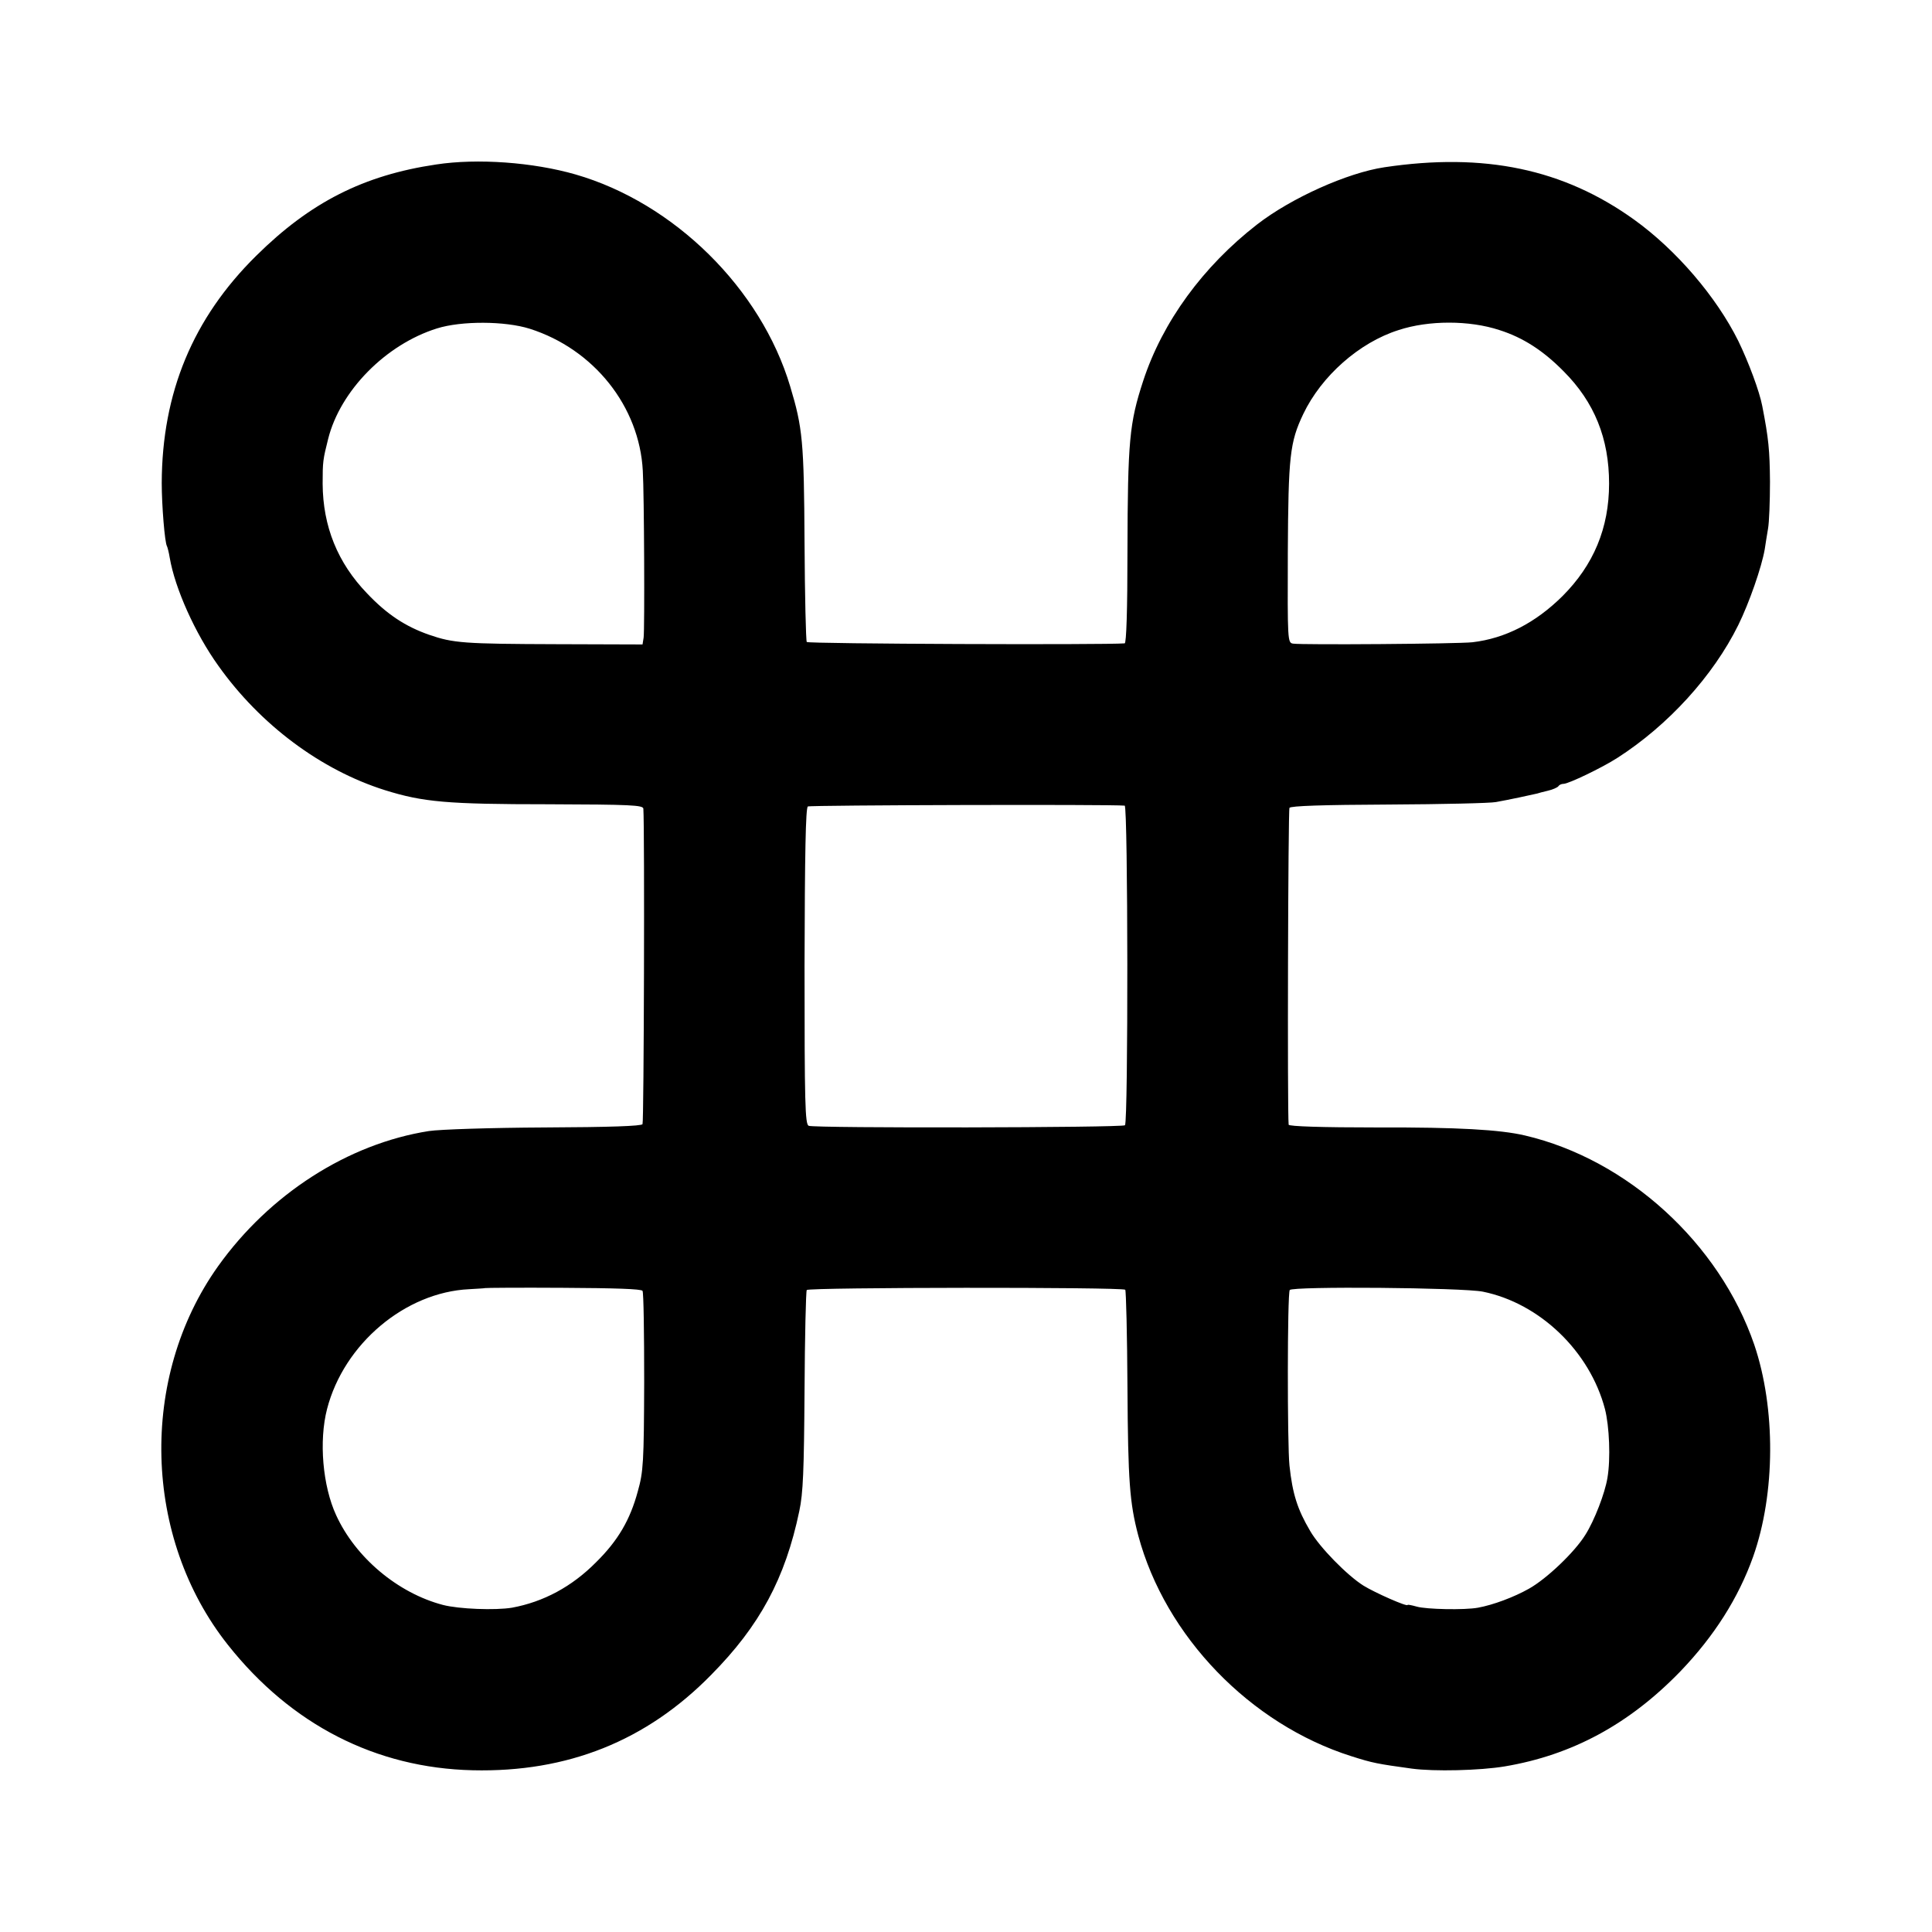
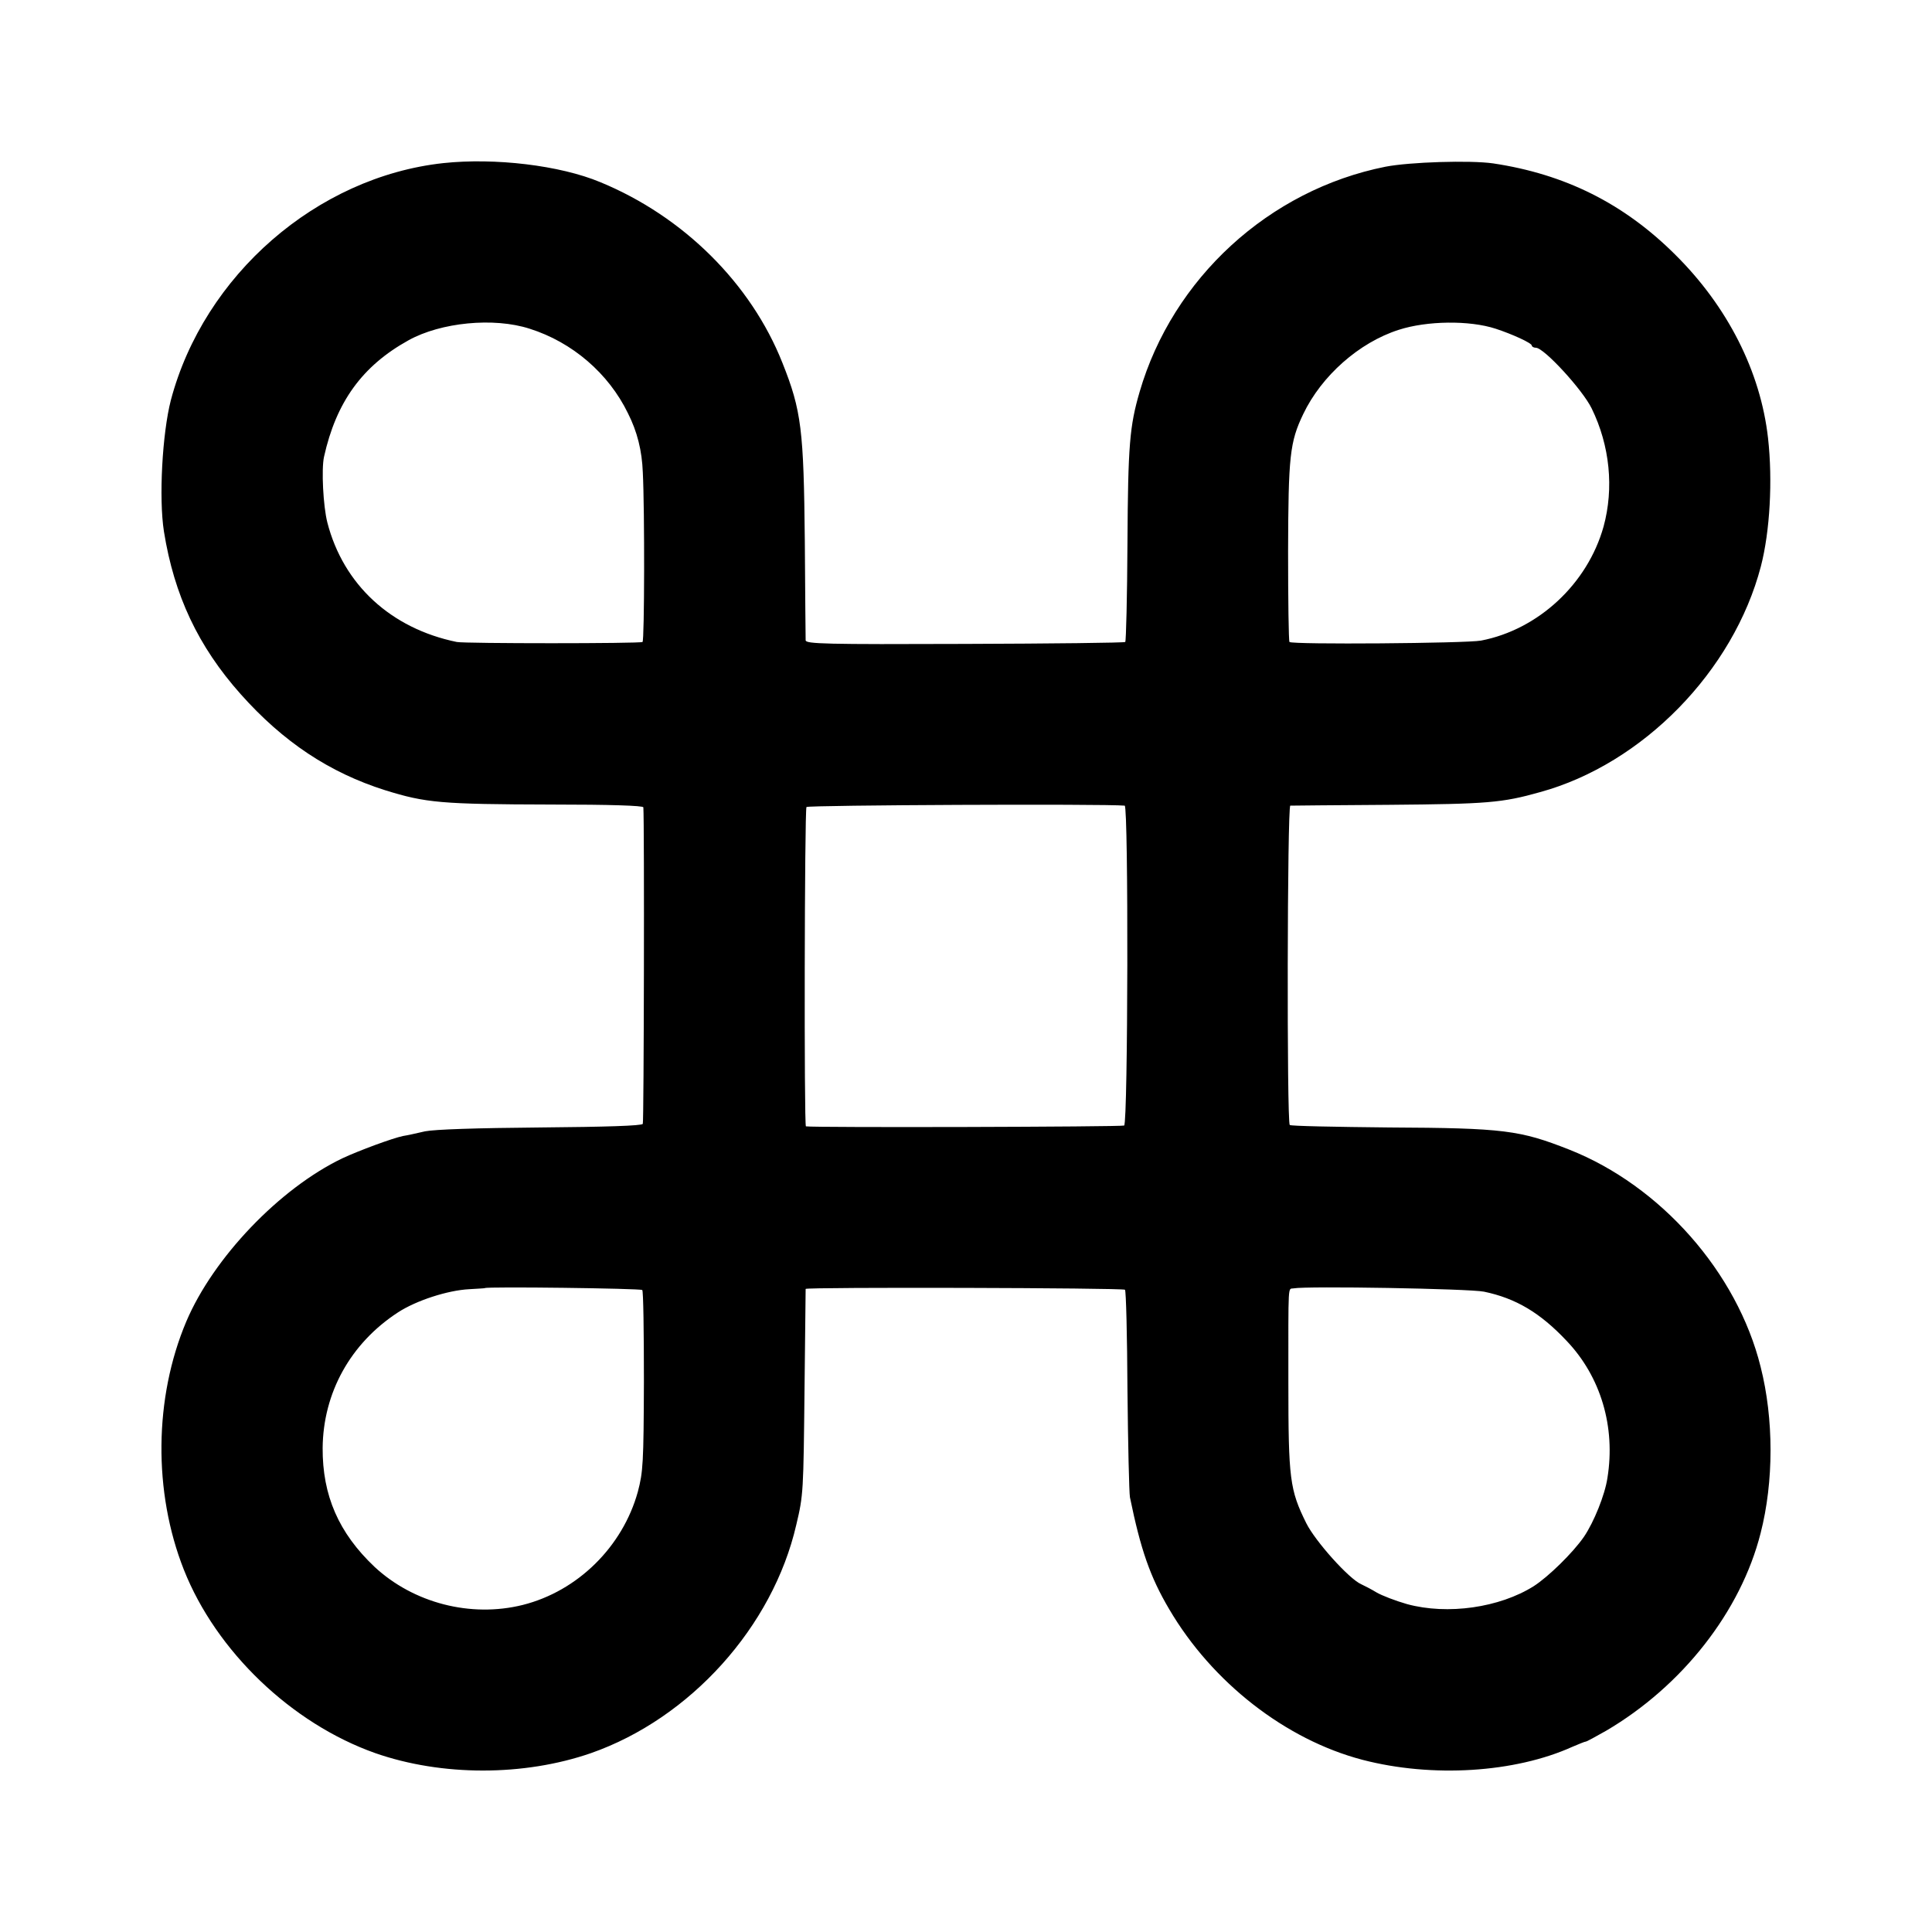
<svg xmlns="http://www.w3.org/2000/svg" version="1.0" width="700pt" height="700pt" viewBox="0 0 700 700" preserveAspectRatio="xMidYMid meet">
  <g transform="translate(0,700) scale(0.1,-0.1)" fill="#000000" stroke="none">
-     <path d="M1580 6404 c-263 -39 -456 -137 -652 -331 -229 -226 -341 -496 -342 -823 0 -81 11 -217 19 -229 2 -4 7 -23 10 -42 19 -111 92 -274 176 -391 152 -214 372 -378 604 -451 138 -43 224 -51 592 -51 298 -1 343 -3 344 -16 5 -75 2 -1135 -3 -1143 -4 -7 -118 -11 -355 -12 -196 -1 -379 -7 -419 -13 -293 -46 -577 -228 -764 -490 -287 -403 -272 -984 36 -1372 229 -289 536 -446 887 -454 343 -8 629 106 864 346 176 178 268 349 319 593 14 65 17 147 19 436 1 196 5 360 8 365 6 10 1143 11 1154 1 3 -4 7 -163 8 -355 2 -339 8 -417 39 -535 98 -366 406 -684 772 -800 78 -25 96 -28 219 -45 81 -11 247 -7 337 8 244 41 451 153 636 344 123 128 211 267 264 416 81 229 82 538 4 768 -126 367 -459 671 -831 758 -89 21 -245 30 -532 29 -208 0 -323 4 -324 10 -5 49 -2 1140 3 1148 4 7 120 11 360 12 194 1 369 5 388 9 41 7 143 29 150 31 3 1 20 6 38 10 18 4 35 12 38 16 3 5 11 9 19 9 18 0 139 58 195 94 184 118 347 297 438 481 40 81 85 211 96 275 3 19 8 53 12 75 4 22 7 99 7 170 -1 114 -5 156 -28 274 -10 53 -50 160 -87 236 -79 159 -224 329 -377 439 -256 184 -543 244 -905 190 -134 -20 -337 -111 -461 -207 -196 -152 -343 -353 -413 -567 -50 -153 -56 -216 -57 -617 0 -215 -4 -333 -10 -334 -70 -6 -1148 -2 -1152 5 -3 5 -7 167 -8 360 -2 368 -7 416 -52 566 -106 355 -421 665 -778 768 -153 44 -355 59 -505 36z m339 -595 c233 -74 398 -282 410 -515 5 -83 7 -574 3 -604 l-4 -25 -311 1 c-337 1 -375 4 -462 34 -86 30 -153 74 -225 150 -107 111 -160 243 -161 397 0 81 1 87 20 163 44 175 209 342 394 400 89 28 247 27 336 -1z m3514 -5 c85 -27 158 -74 232 -149 112 -112 165 -244 165 -407 0 -161 -56 -295 -169 -408 -98 -97 -207 -153 -326 -167 -54 -6 -617 -10 -650 -5 -20 3 -20 11 -19 330 2 349 7 399 56 502 66 138 203 259 345 304 109 36 257 36 366 0z m-1358 -1723 c12 -1 13 -1146 1 -1158 -9 -9 -1126 -11 -1146 -2 -13 6 -15 80 -15 579 1 406 4 573 12 578 8 5 1098 8 1148 3z m-1747 -1758 c4 -6 6 -155 6 -330 -1 -291 -3 -325 -23 -396 -28 -104 -72 -179 -151 -257 -88 -89 -191 -144 -305 -165 -61 -10 -192 -5 -250 10 -164 43 -317 172 -387 325 -49 106 -63 269 -33 385 61 236 283 423 515 434 30 2 56 3 57 4 1 1 128 2 283 1 187 -1 284 -4 288 -11z m3045 -3 c206 -42 387 -216 442 -425 16 -62 21 -181 9 -250 -9 -55 -47 -154 -80 -206 -39 -63 -140 -159 -204 -195 -55 -31 -130 -59 -185 -69 -49 -9 -188 -6 -222 4 -18 5 -33 8 -33 6 0 -8 -118 44 -160 70 -59 37 -159 139 -193 198 -46 78 -64 134 -75 237 -8 75 -8 623 1 636 8 14 626 9 700 -6z" />
+     <path d="M1606 6409 c-458 -50 -867 -406 -987 -859 -31 -121 -44 -355 -25 -476 37 -231 124 -416 278 -589 154 -173 321 -284 523 -348 148 -46 202 -51 602 -52 215 0 333 -4 334 -10 4 -56 2 -1140 -2 -1147 -4 -7 -135 -11 -370 -13 -236 -2 -383 -7 -419 -14 -30 -7 -66 -15 -80 -17 -38 -8 -158 -52 -220 -81 -227 -109 -467 -360 -565 -591 -117 -277 -120 -618 -9 -899 117 -296 391 -558 694 -665 241 -84 538 -84 781 0 360 126 659 458 744 827 26 109 26 120 30 495 2 195 4 357 4 360 1 7 1150 4 1157 -3 4 -4 8 -167 9 -364 2 -197 6 -371 9 -388 39 -190 73 -288 142 -405 156 -266 422 -473 700 -546 253 -66 553 -47 761 47 24 10 45 19 49 19 3 0 36 18 73 39 276 162 488 432 560 716 48 187 48 414 0 603 -85 342 -362 656 -694 787 -178 70 -235 78 -653 80 -194 2 -356 5 -359 9 -11 11 -9 1156 2 1157 6 0 168 2 360 3 353 3 407 7 545 46 372 102 701 439 800 818 33 127 43 312 26 464 -27 242 -147 478 -337 666 -186 185 -399 291 -659 330 -84 12 -302 5 -390 -12 -422 -84 -771 -404 -891 -816 -36 -124 -42 -191 -44 -548 -1 -194 -5 -355 -8 -358 -3 -3 -264 -6 -581 -7 -506 -2 -576 0 -577 13 0 8 -2 170 -3 360 -4 402 -12 472 -81 645 -114 288 -359 531 -660 655 -146 61 -382 89 -569 69z m313 -600 c155 -49 286 -162 356 -306 34 -67 51 -136 54 -214 7 -138 6 -611 -1 -615 -9 -6 -646 -6 -673 0 -239 49 -411 208 -469 433 -15 59 -22 193 -12 238 44 198 138 329 306 422 117 65 309 84 439 42z m3500 0 c61 -20 131 -52 131 -61 0 -4 7 -8 15 -8 29 0 169 -152 202 -220 66 -135 81 -289 43 -428 -58 -207 -236 -373 -444 -413 -55 -10 -684 -15 -694 -5 -3 4 -5 152 -5 329 1 344 6 395 55 497 66 138 202 259 346 305 102 33 256 35 351 4z m-1344 -1728 c14 -1 12 -1151 -2 -1159 -8 -5 -1124 -8 -1153 -3 -7 1 -5 1145 2 1157 5 7 1077 12 1153 5z m-1748 -1755 c4 -3 6 -152 6 -330 -1 -297 -3 -329 -22 -401 -55 -199 -218 -360 -417 -410 -189 -47 -396 7 -537 138 -130 123 -189 259 -188 431 2 200 101 379 273 491 66 43 180 80 258 84 30 2 56 3 57 4 5 6 564 -1 570 -7z m3050 -6 c115 -24 203 -76 299 -178 124 -130 178 -312 148 -497 -9 -61 -49 -160 -85 -213 -40 -58 -129 -145 -182 -179 -124 -78 -312 -105 -459 -65 -42 12 -91 31 -110 42 -18 11 -43 24 -56 30 -44 19 -166 155 -199 221 -60 121 -65 160 -65 509 0 373 -2 338 19 342 46 9 637 -1 690 -12z" />
  </g>
</svg>
